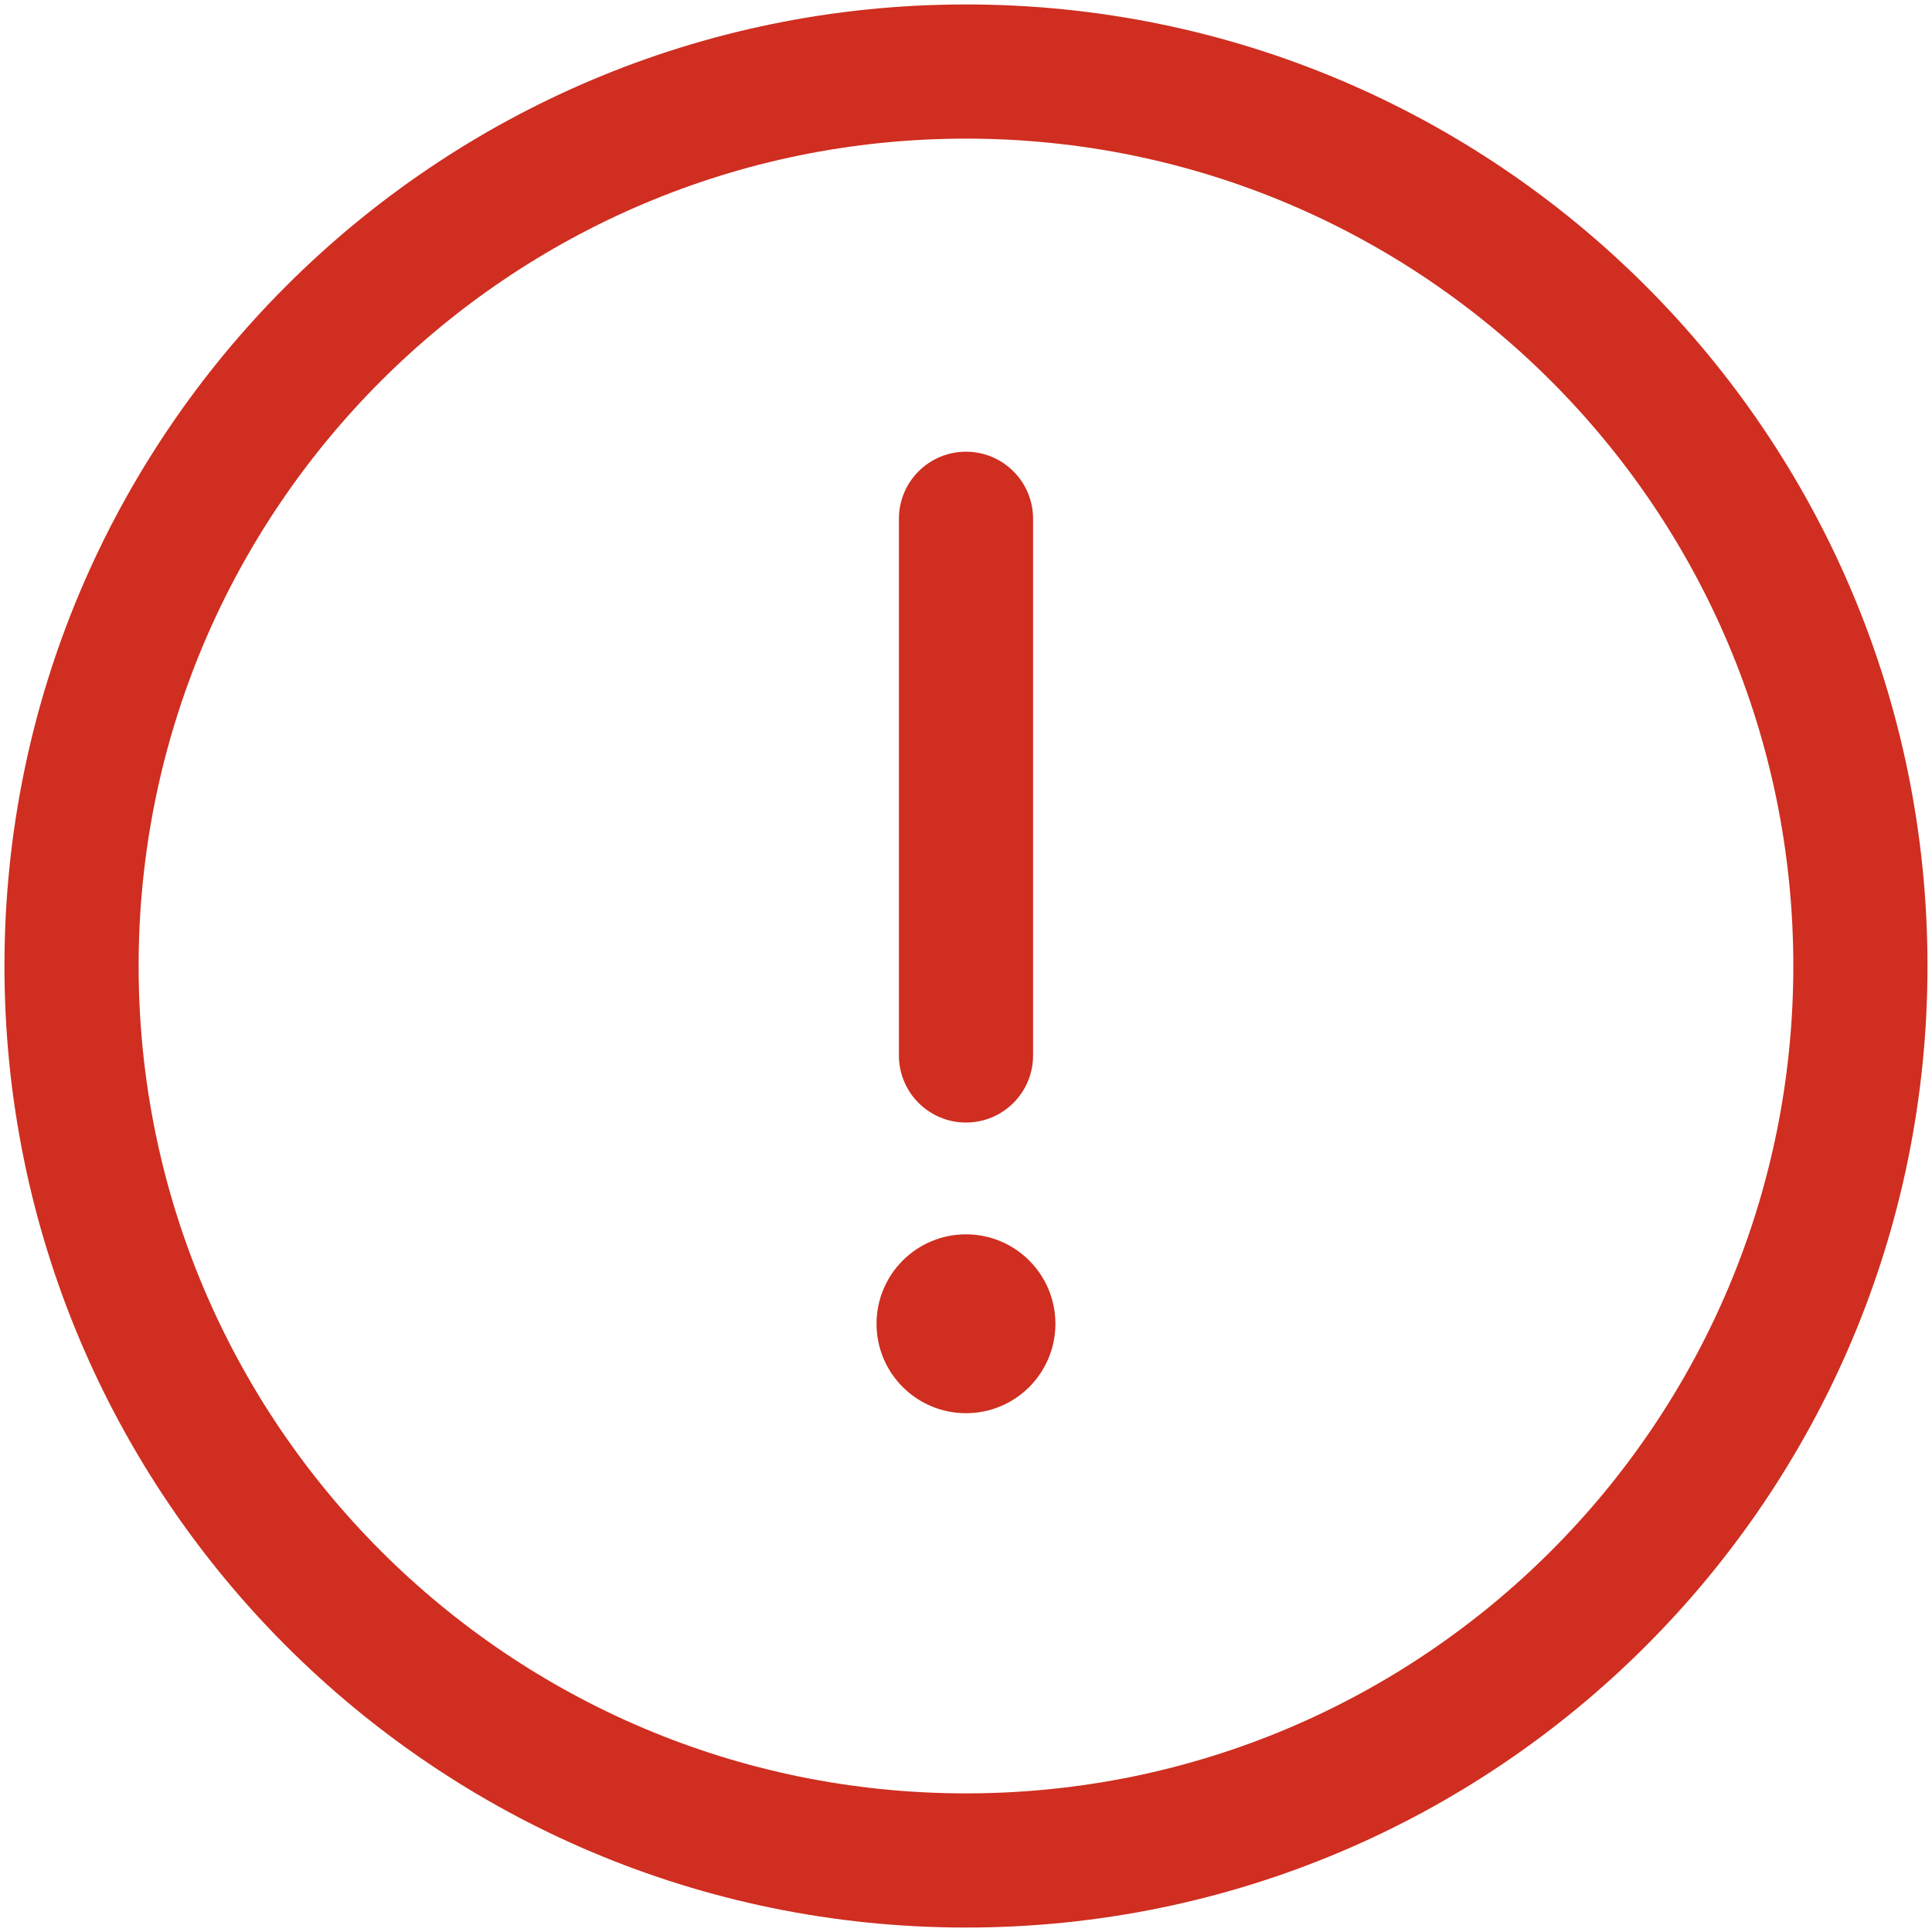
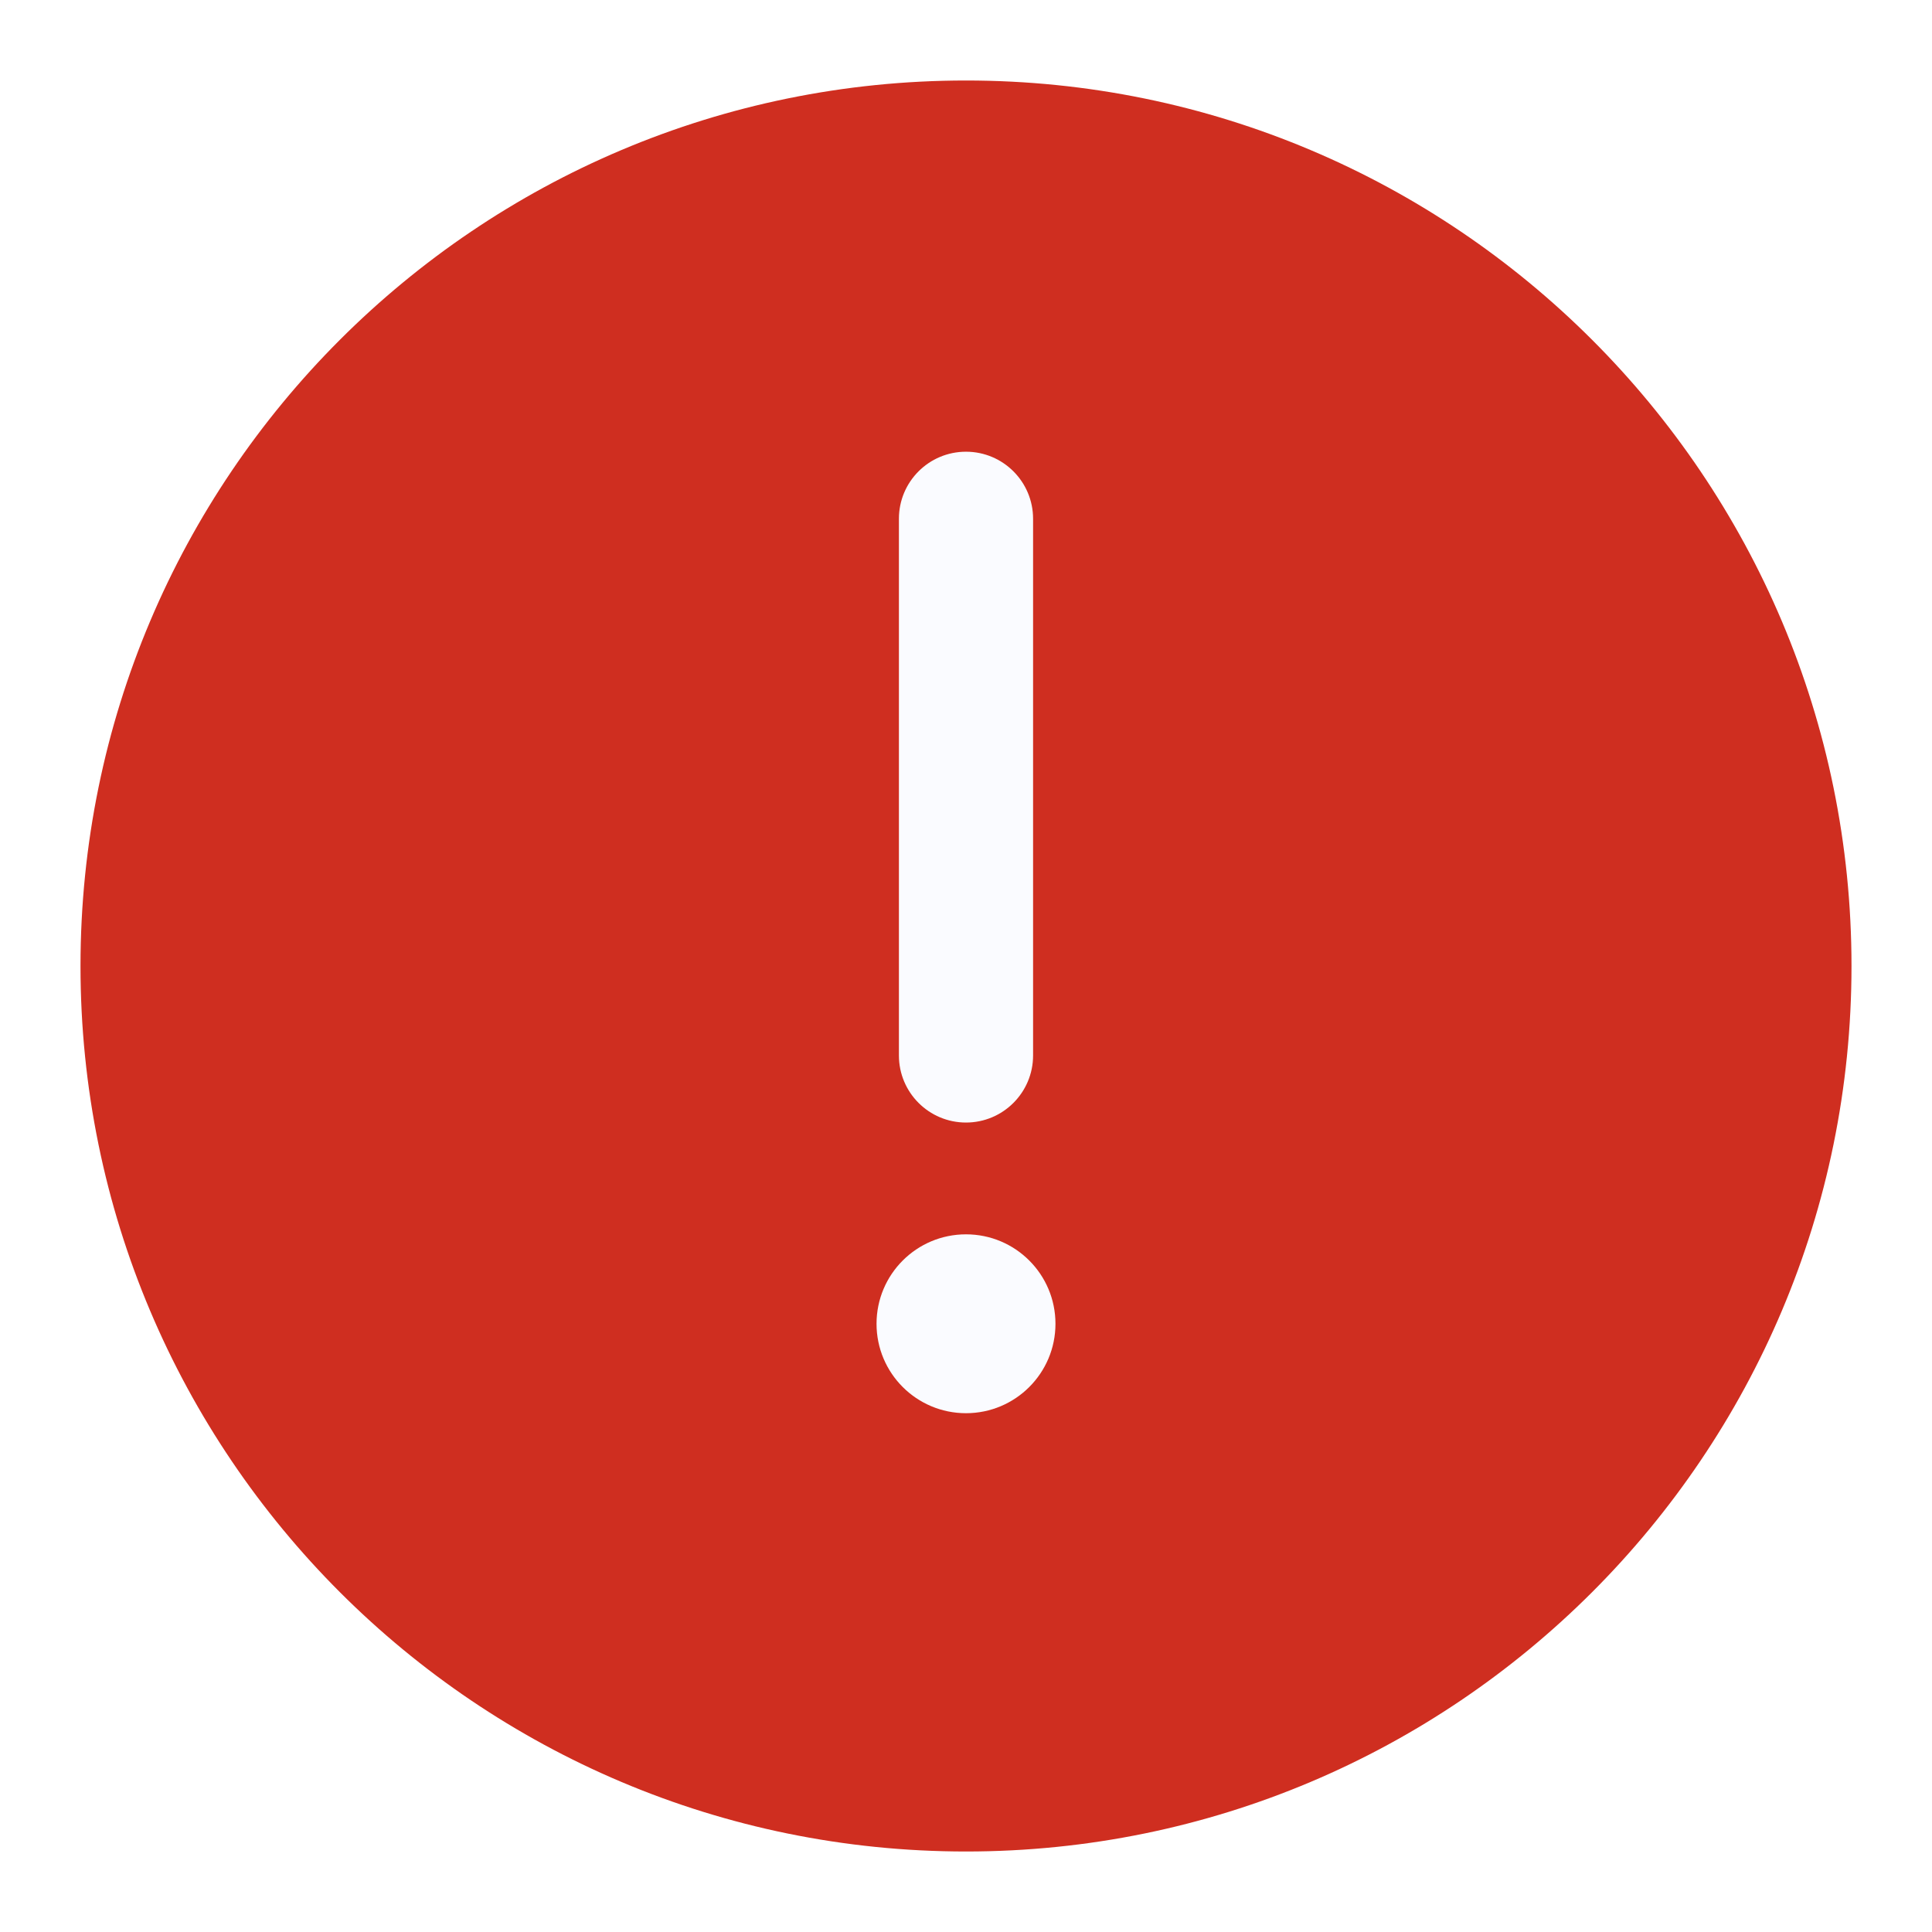
<svg xmlns="http://www.w3.org/2000/svg" width="36" height="36" viewBox="0 0 36 36" fill="none">
-   <path d="M18 8.417C18.69 8.417 19.25 8.976 19.25 9.667V19.667C19.25 20.357 18.69 20.917 18 20.917C17.309 20.917 16.75 20.357 16.75 19.667V9.667C16.75 8.976 17.309 8.417 18 8.417Z" fill="#CF2E20" />
-   <path d="M18 26.333C18.92 26.333 19.666 25.587 19.666 24.667C19.666 23.746 18.92 23 18 23C17.079 23 16.333 23.746 16.333 24.667C16.333 25.587 17.079 26.333 18 26.333Z" fill="#CF2E20" />
-   <path fill-rule="evenodd" clip-rule="evenodd" d="M0.083 18C0.083 8.105 8.105 0.083 18 0.083C27.895 0.083 35.916 8.105 35.916 18C35.916 27.895 27.895 35.917 18 35.917C8.105 35.917 0.083 27.895 0.083 18ZM18 2.583C9.485 2.583 2.583 9.486 2.583 18C2.583 26.514 9.485 33.417 18 33.417C26.514 33.417 33.416 26.514 33.416 18C33.416 9.486 26.514 2.583 18 2.583Z" fill="#CF2E20" />
+   <circle cx="18" cy="18" r="16.5" fill="#CF2E20" />
+   <path d="M18 8.417C18.69 8.417 19.25 8.976 19.25 9.667V19.667C19.25 20.357 18.69 20.917 18 20.917C17.309 20.917 16.75 20.357 16.75 19.667V9.667C16.75 8.976 17.309 8.417 18 8.417Z" fill="#FAFBFF" />
+   <path d="M18 26.333C18.921 26.333 19.667 25.587 19.667 24.667C19.667 23.746 18.921 23 18 23C17.079 23 16.333 23.746 16.333 24.667C16.333 25.587 17.079 26.333 18 26.333Z" fill="#FAFBFF" />
</svg>
